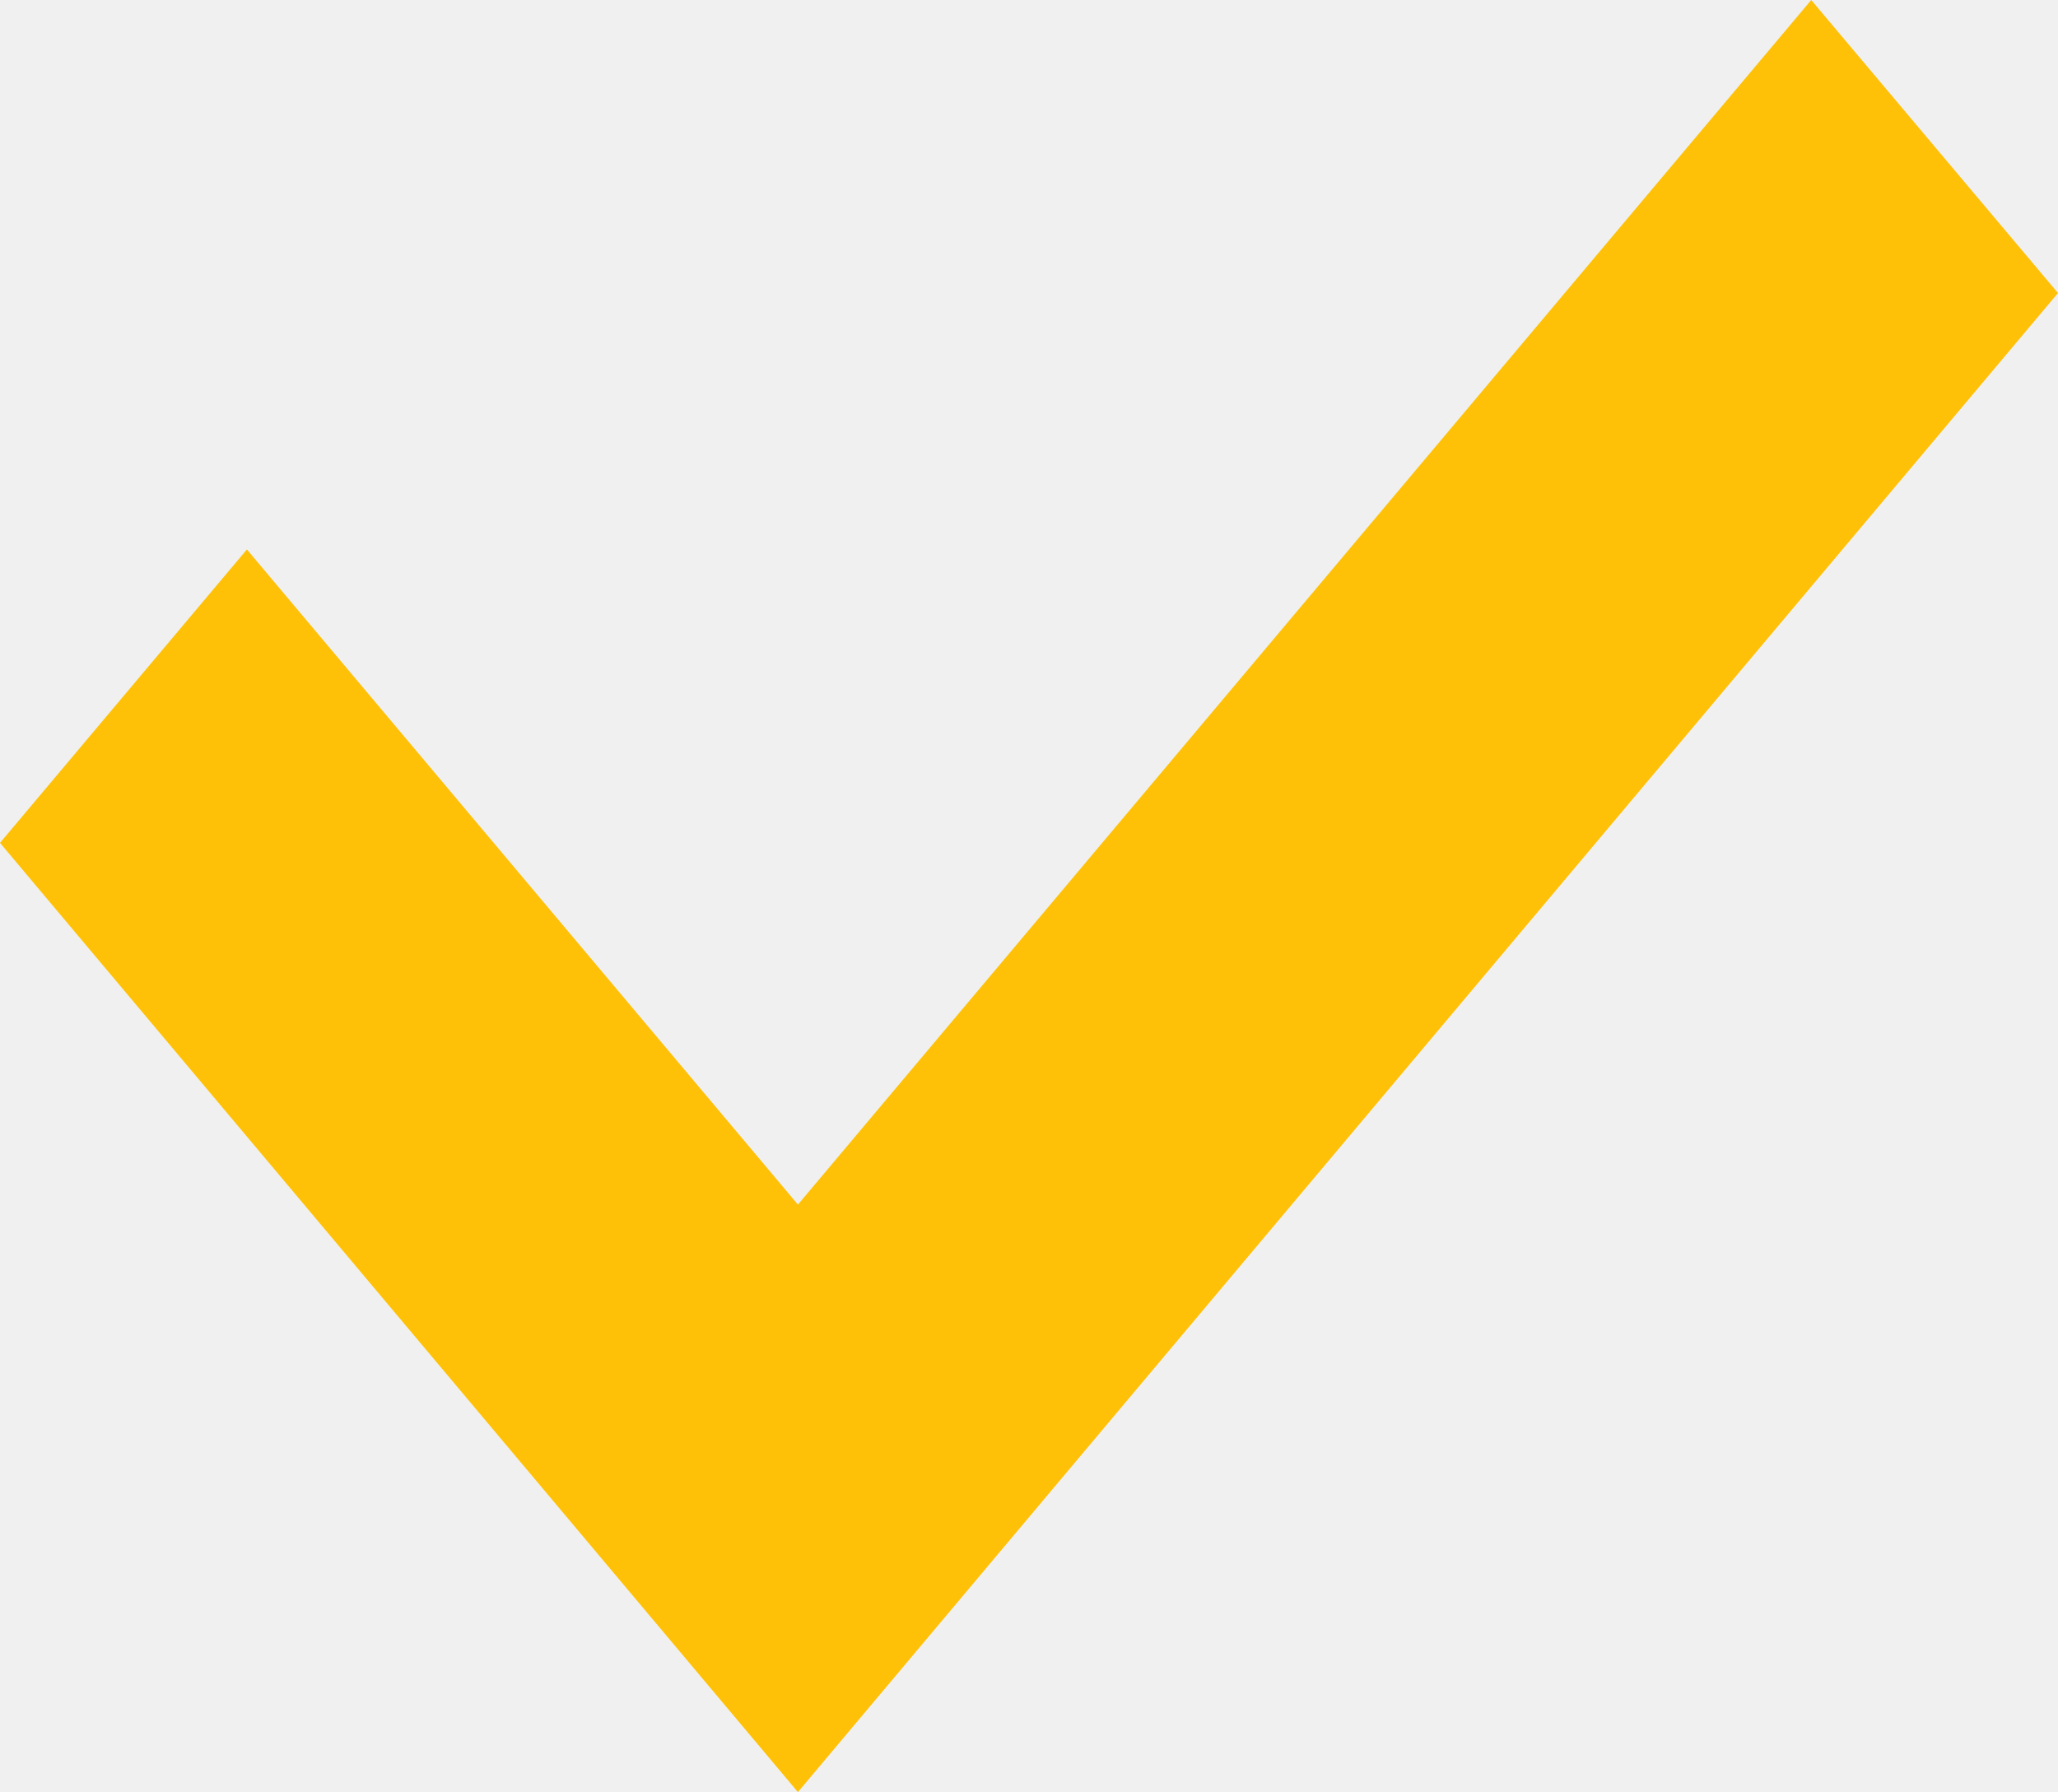
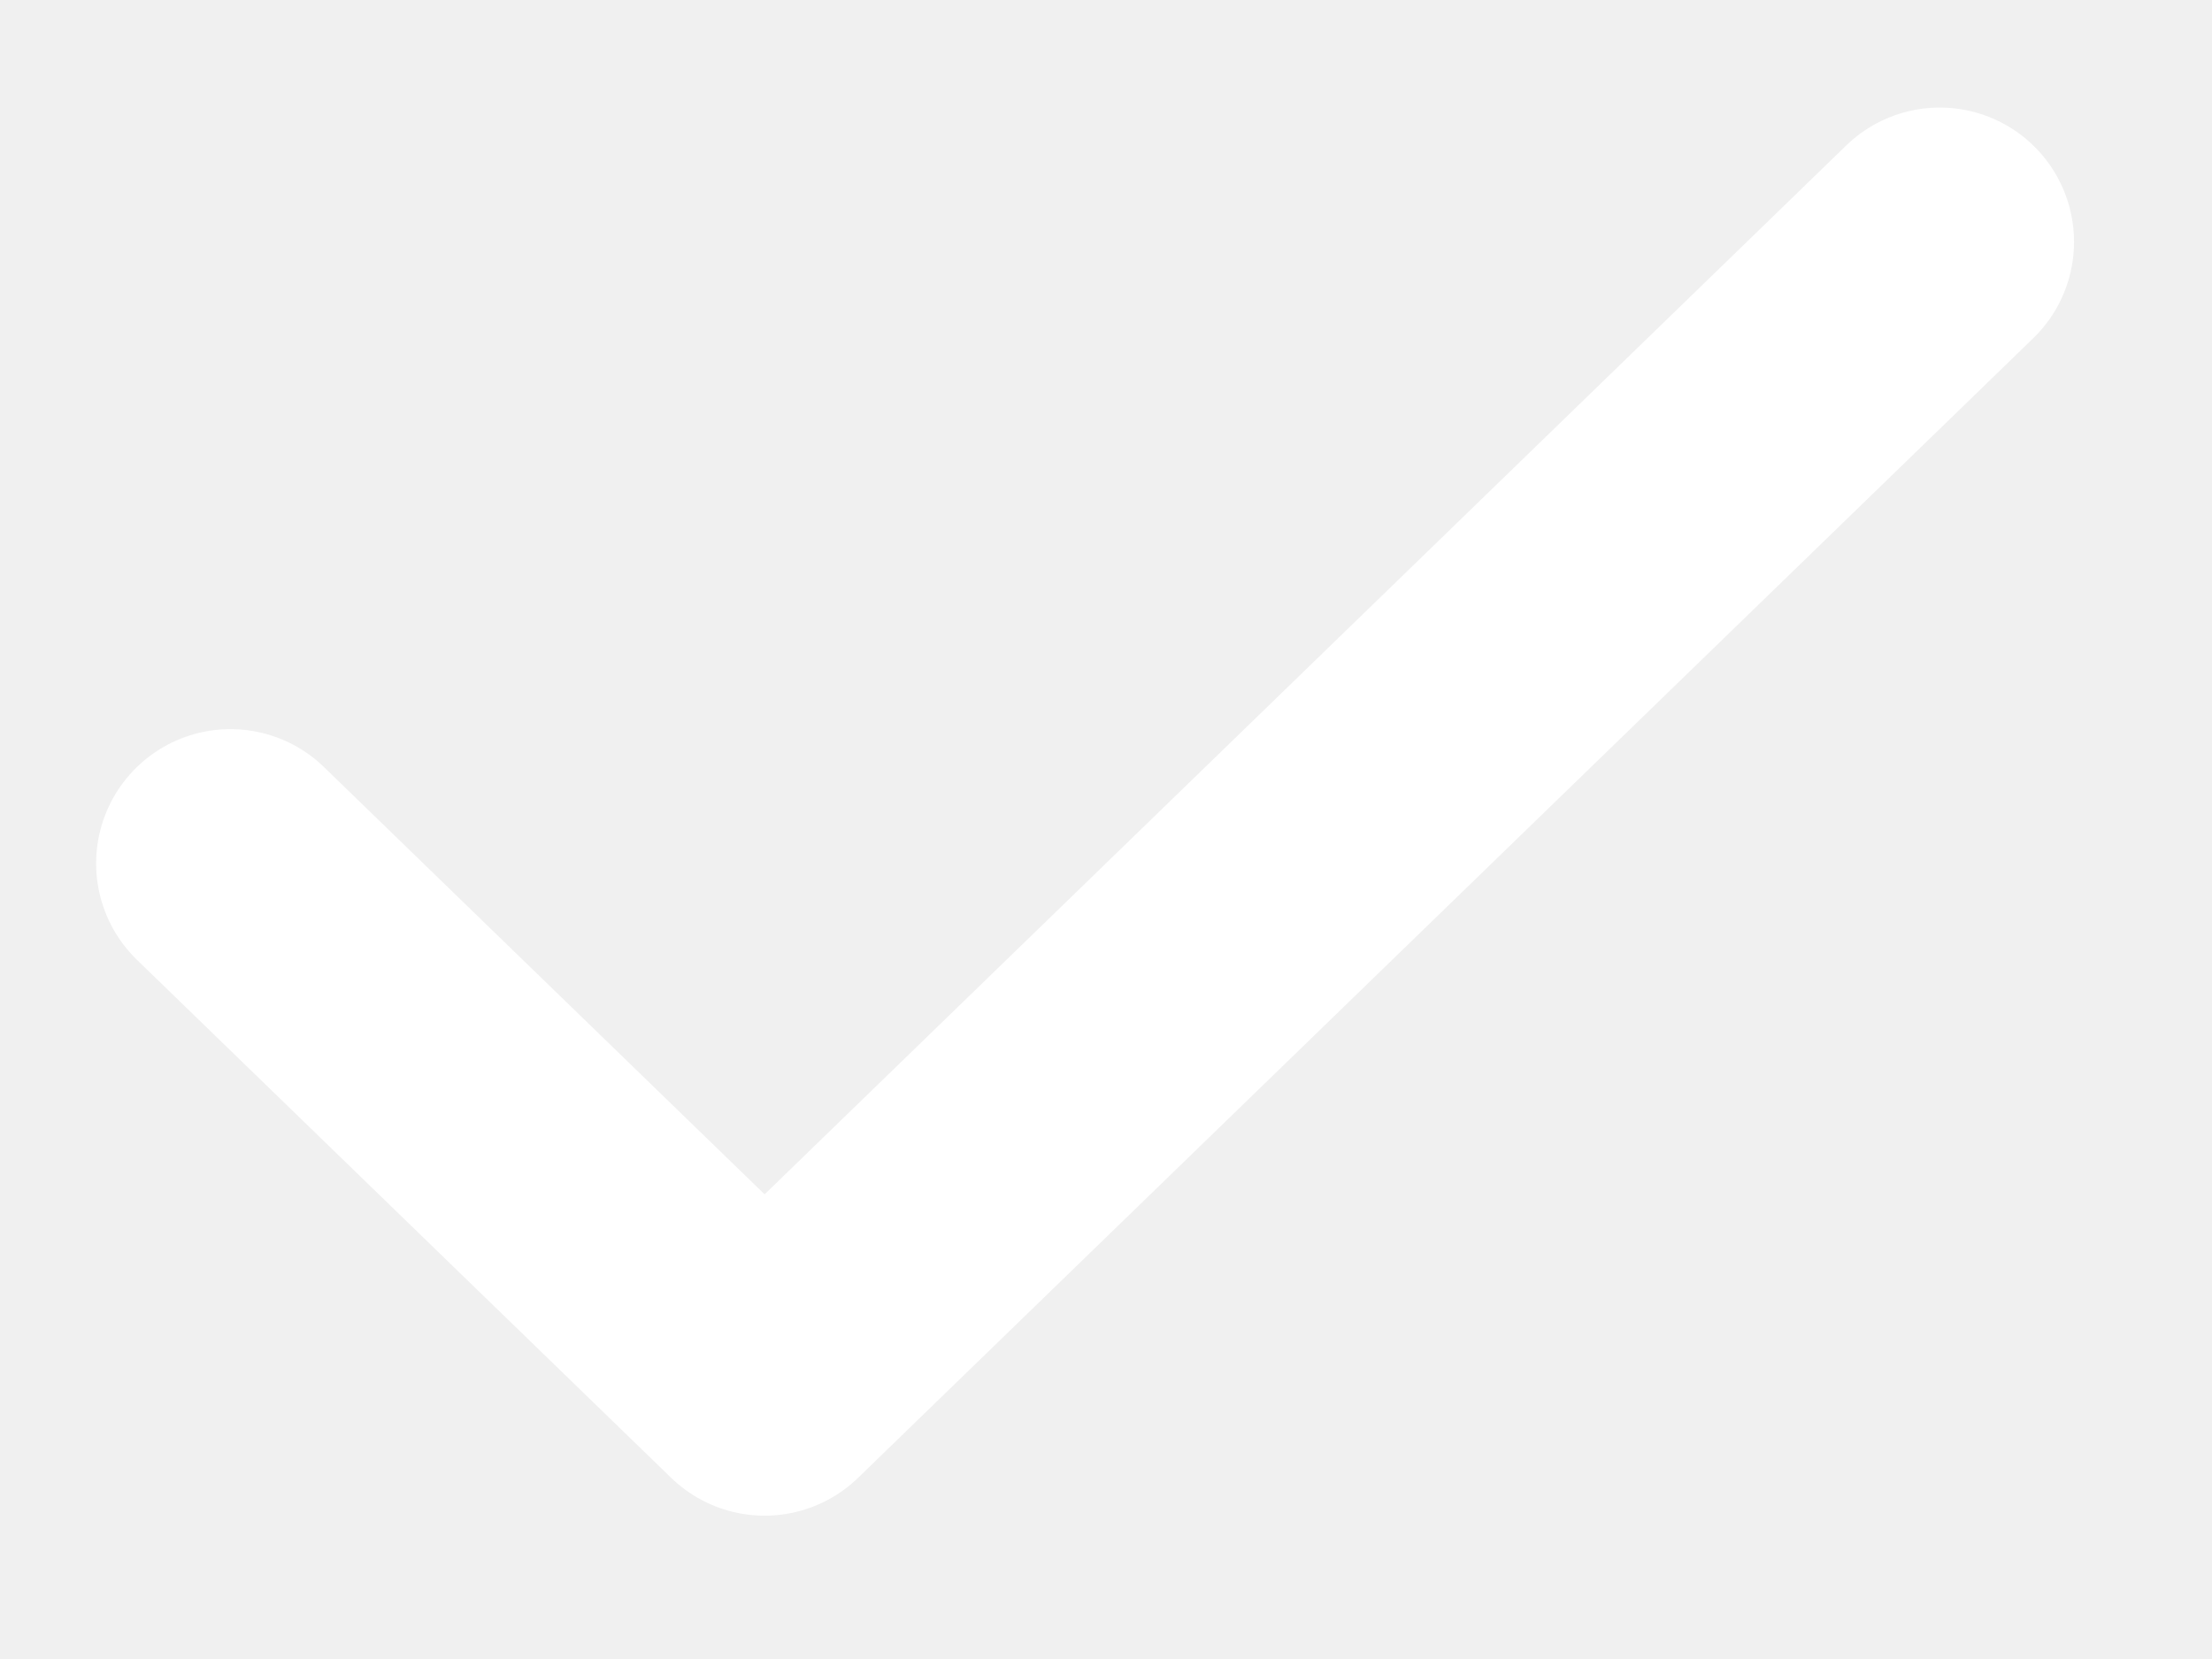
- <svg xmlns="http://www.w3.org/2000/svg" width="15.787" height="13.745" viewBox="0 0 15.787 13.745">
-   <g id="check" transform="translate(0 -68.552)">
-     <path id="Path_32" data-name="Path 32" d="M13.894,68.552,6.121,77.793,1.894,72.767,0,75.018,6.121,82.3,15.787,70.8Z" fill="#ffc107" />
-   </g>
+ <svg xmlns="http://www.w3.org/2000/svg" width="12" height="9" viewBox="0 0 12 9" fill="none">
+   <path d="M10.523 1.312L4.148 7.494L1.25 4.684" stroke="white" stroke-width="1.457" stroke-linecap="round" stroke-linejoin="round" />
</svg>
